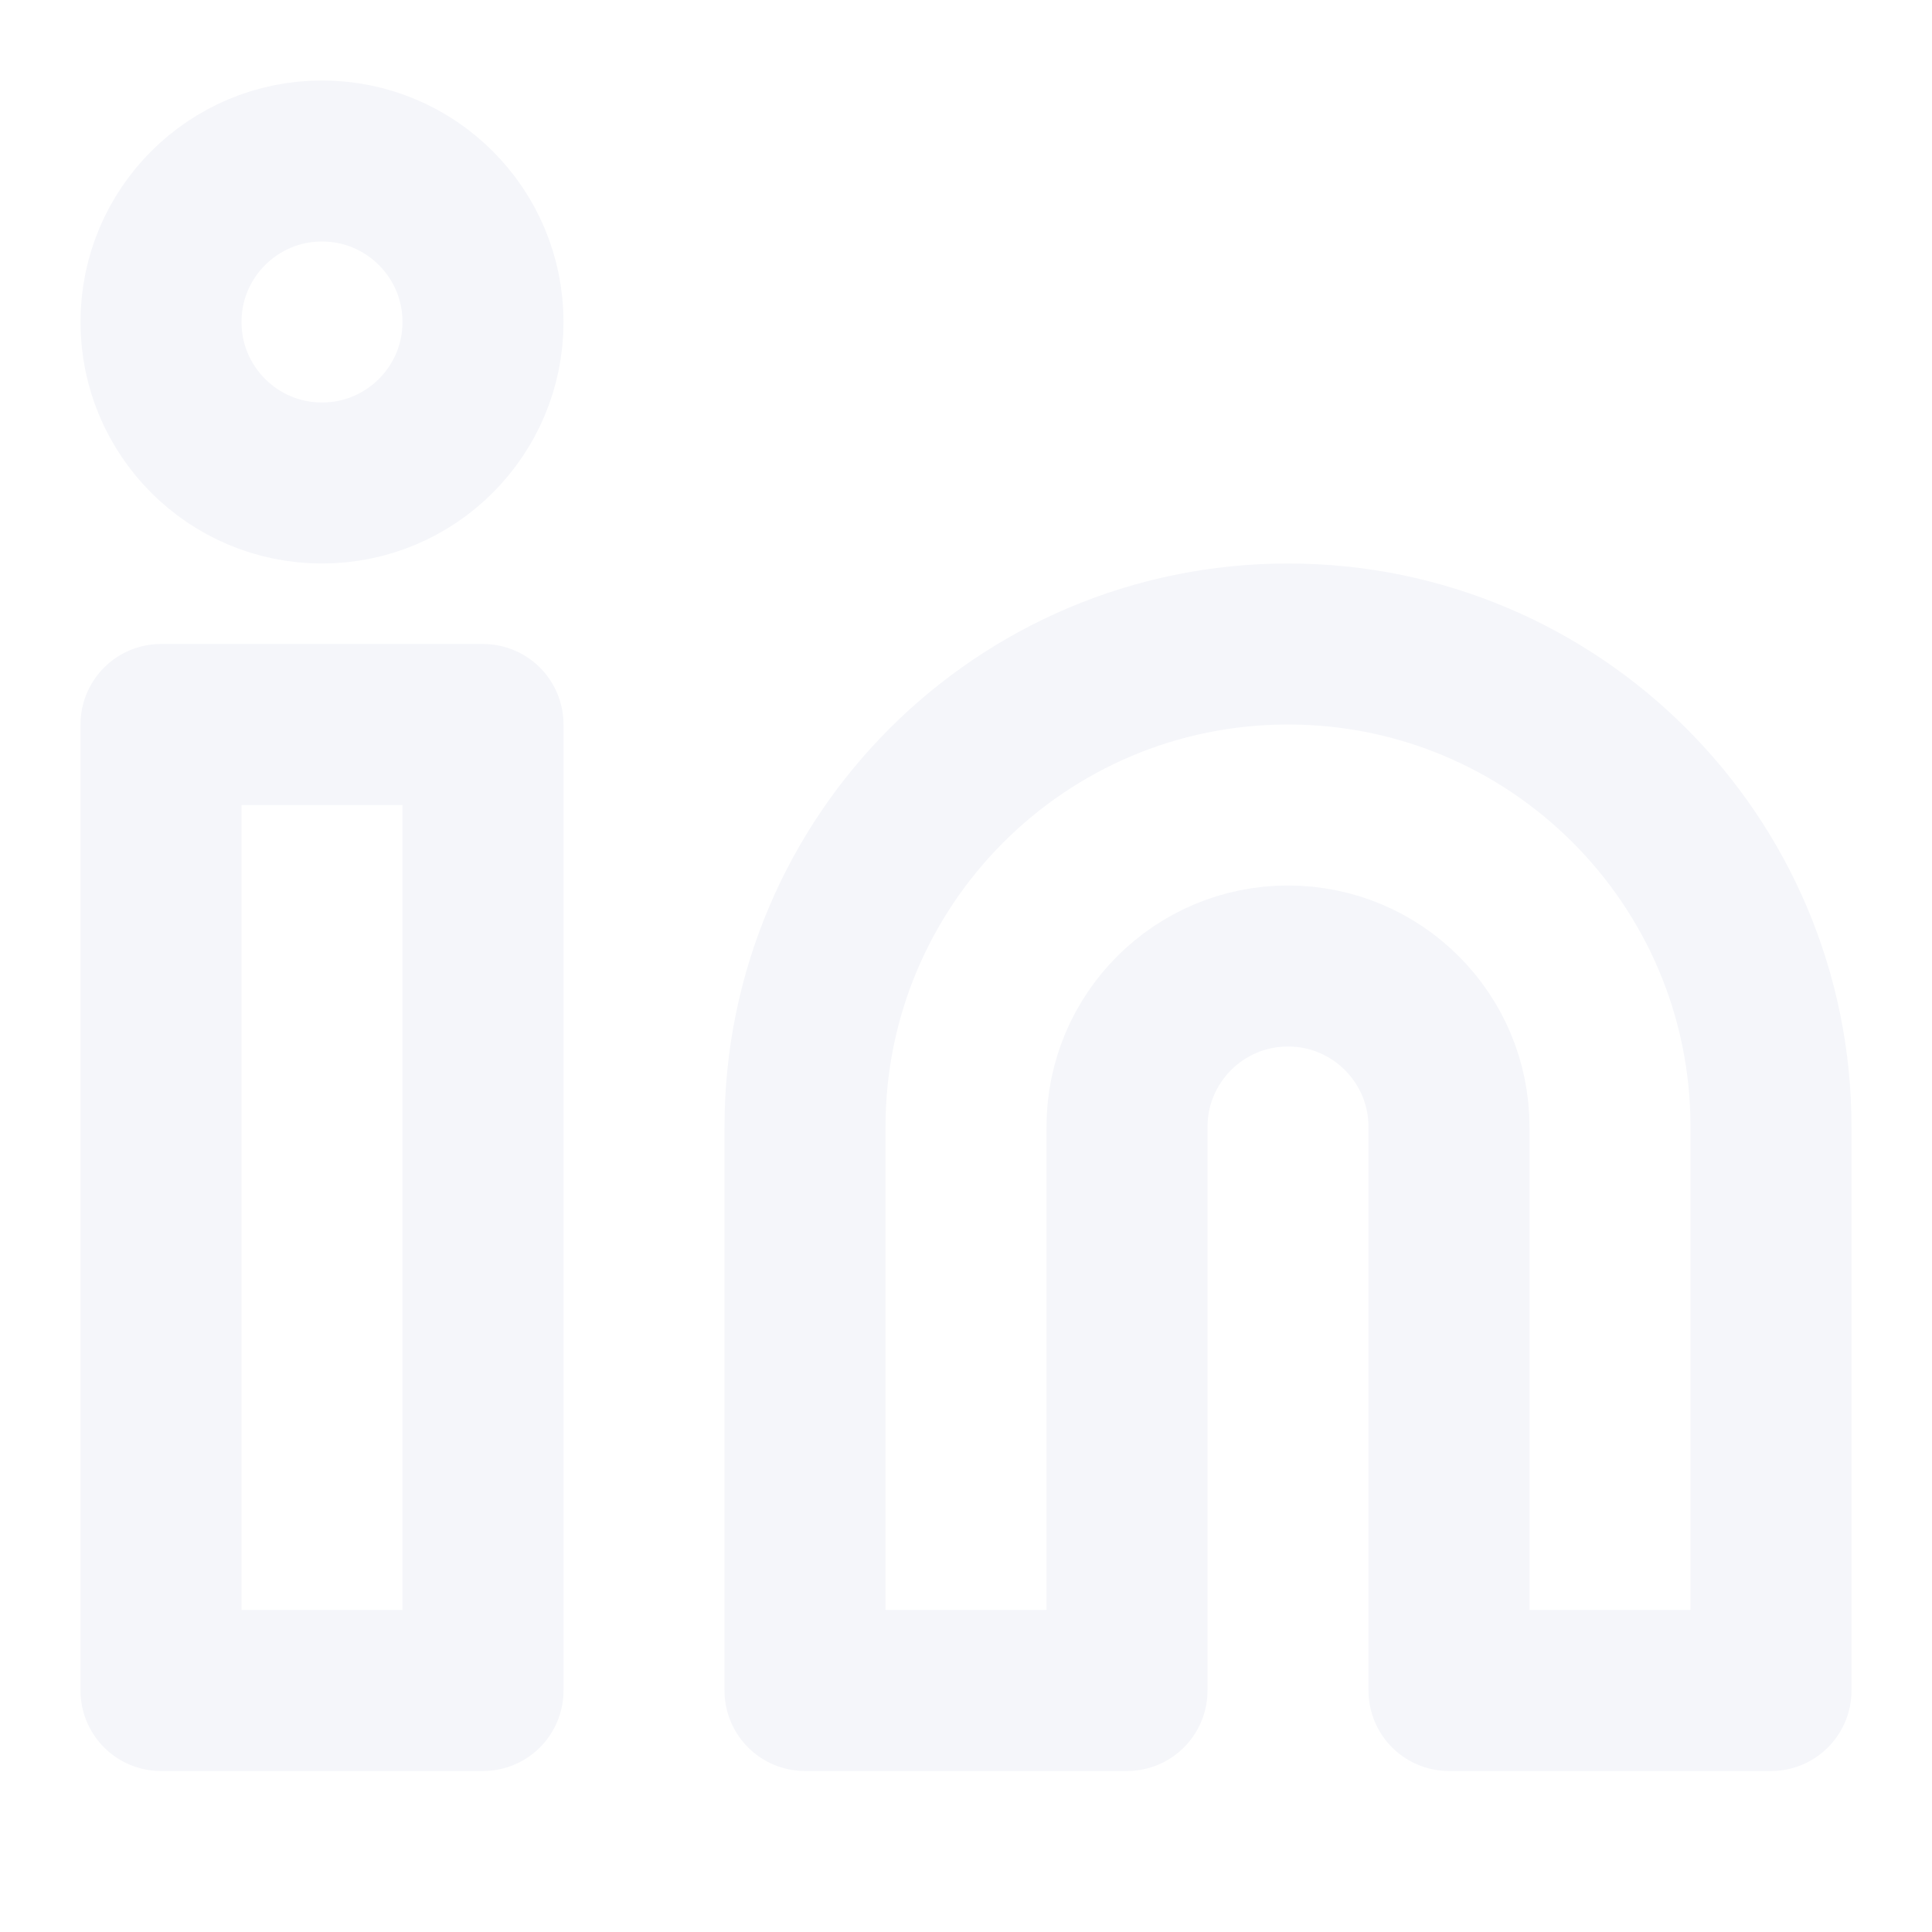
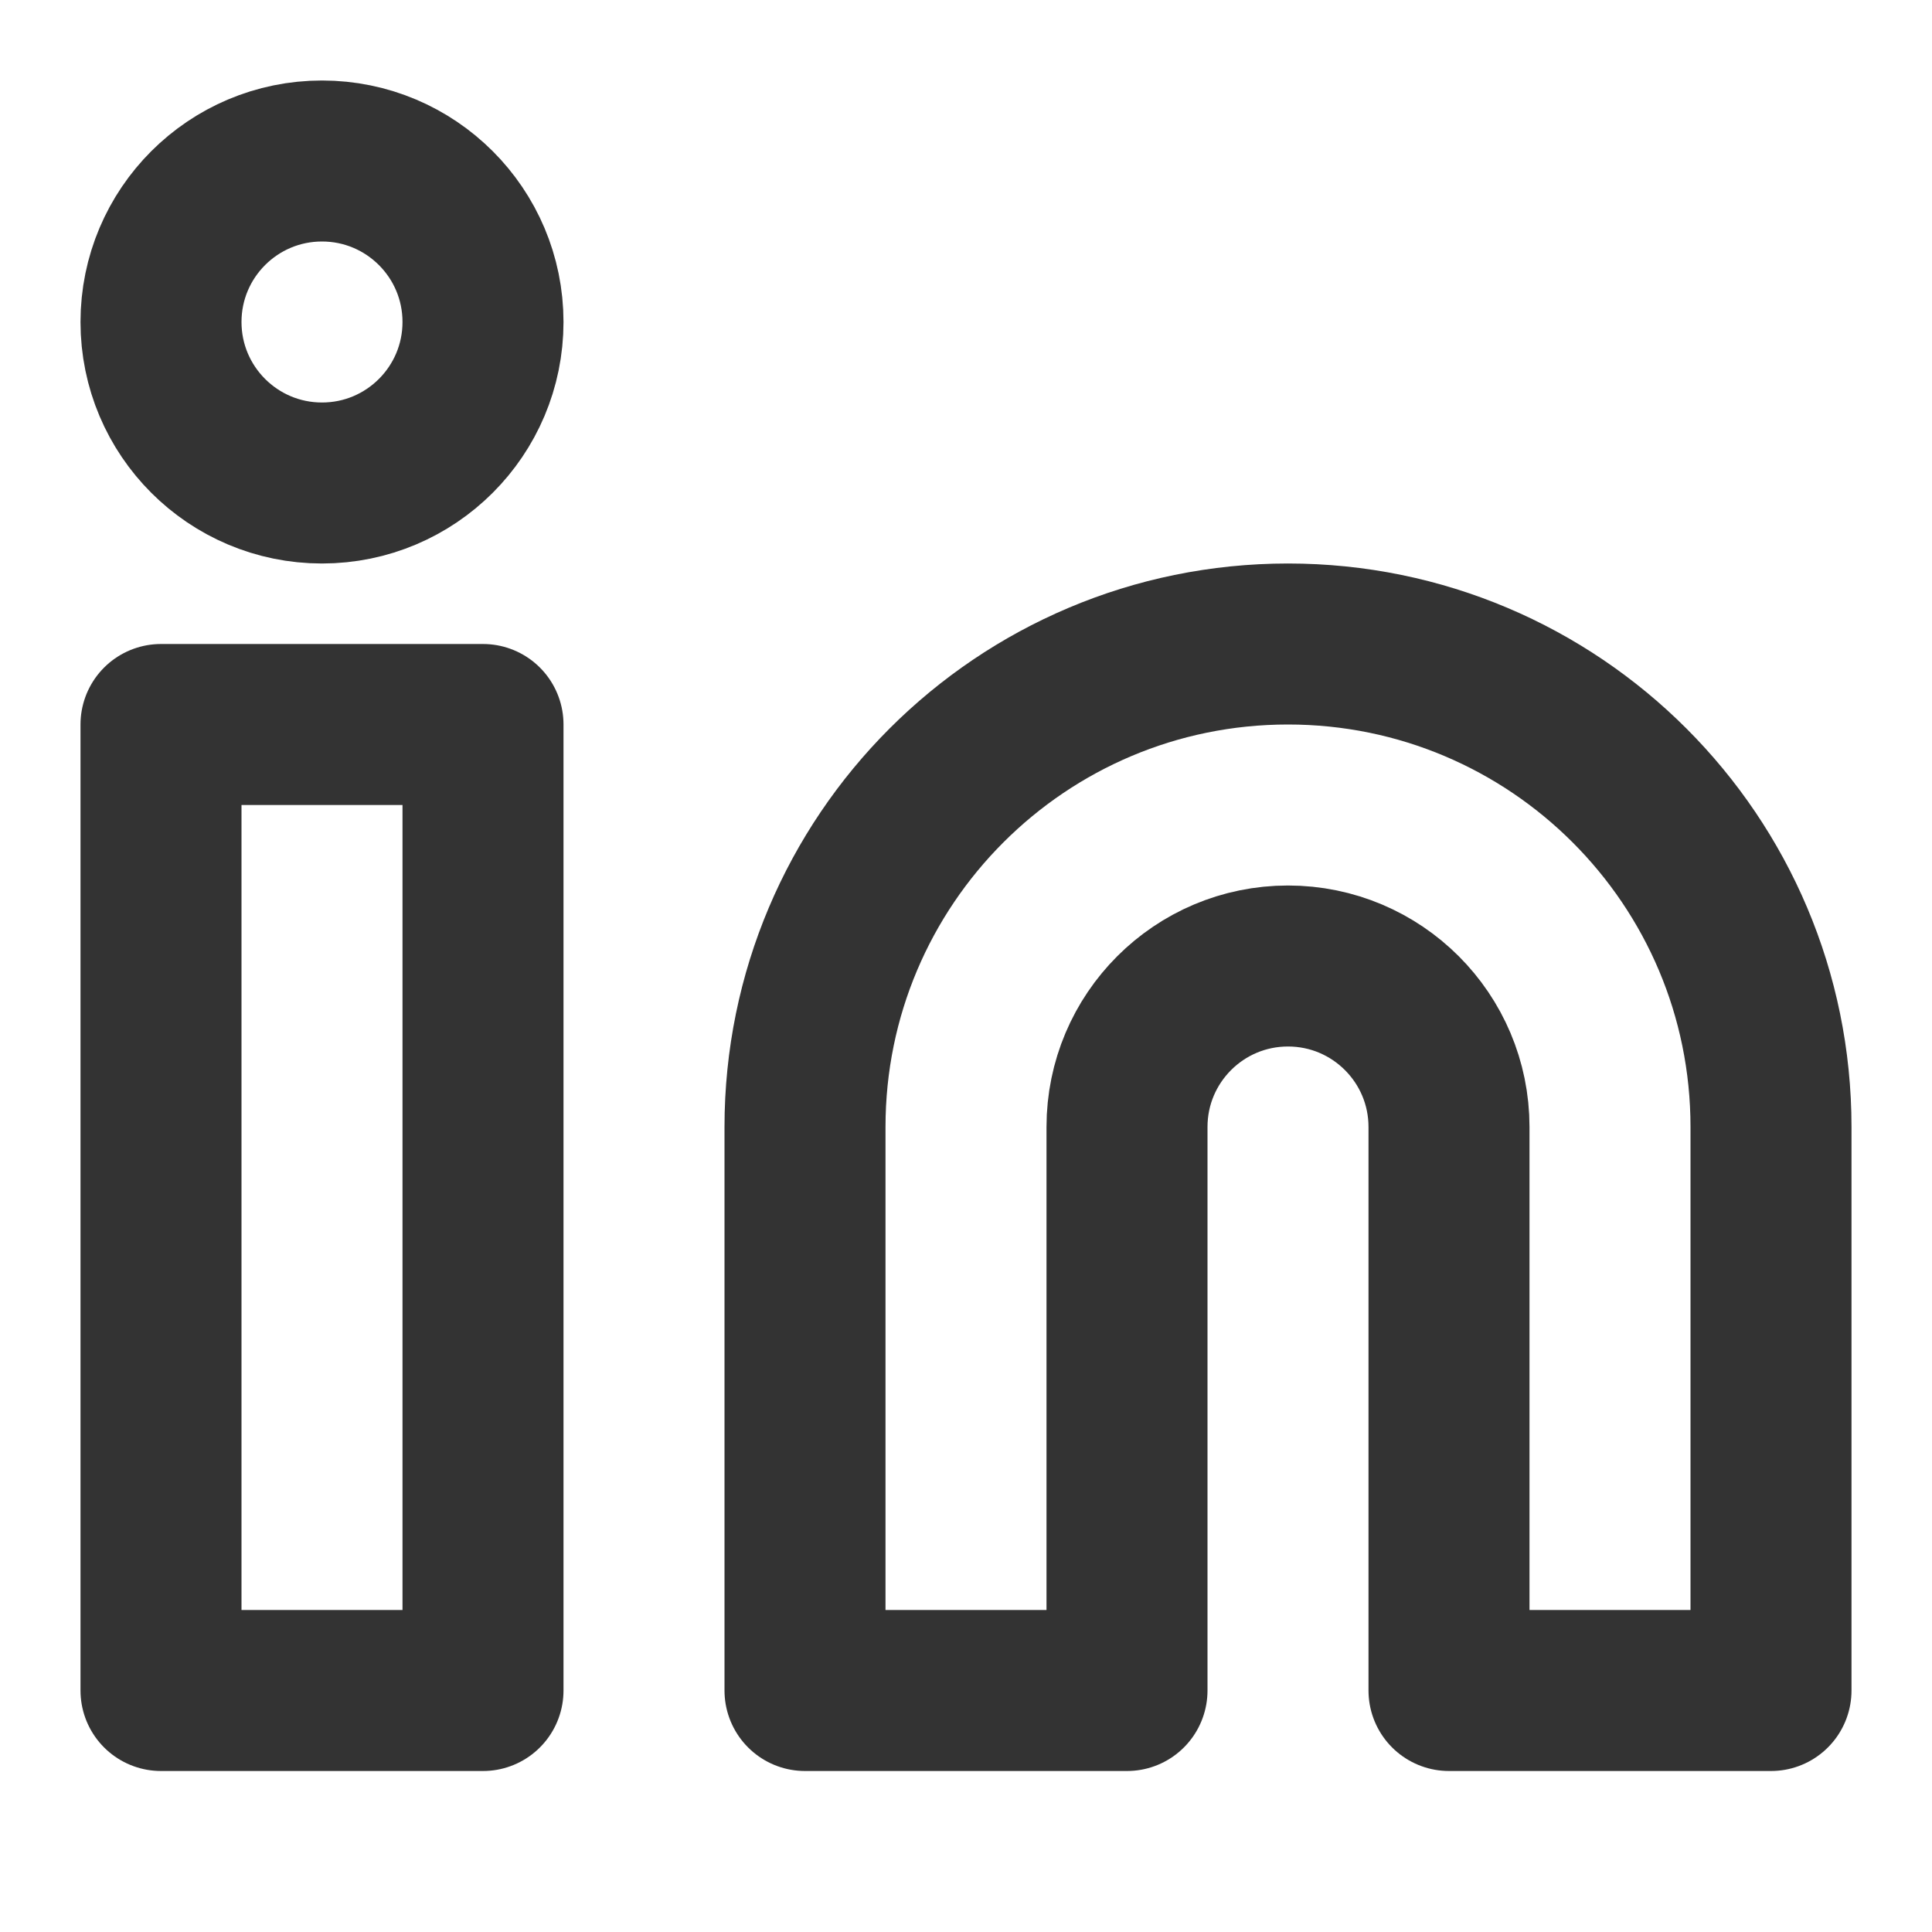
- <svg xmlns="http://www.w3.org/2000/svg" width="24" height="24" viewBox="0 0 24 24" fill="none" stroke="#f5f6fa" stroke-width="2" stroke-linecap="round" stroke-linejoin="round" class="feather feather-linkedin">
+ <svg xmlns="http://www.w3.org/2000/svg" width="24" height="24" viewBox="0 0 24 24" fill="none" stroke="#333" stroke-width="2" stroke-linecap="round" stroke-linejoin="round" class="feather feather-linkedin">
  <path d="M16 8a6 6 0 0 1 6 6v7h-4v-7a2 2 0 0 0-2-2 2 2 0 0 0-2 2v7h-4v-7a6 6 0 0 1 6-6z" />
  <rect x="2" y="9" width="4" height="12" />
  <circle cx="4" cy="4" r="2" />
</svg>
